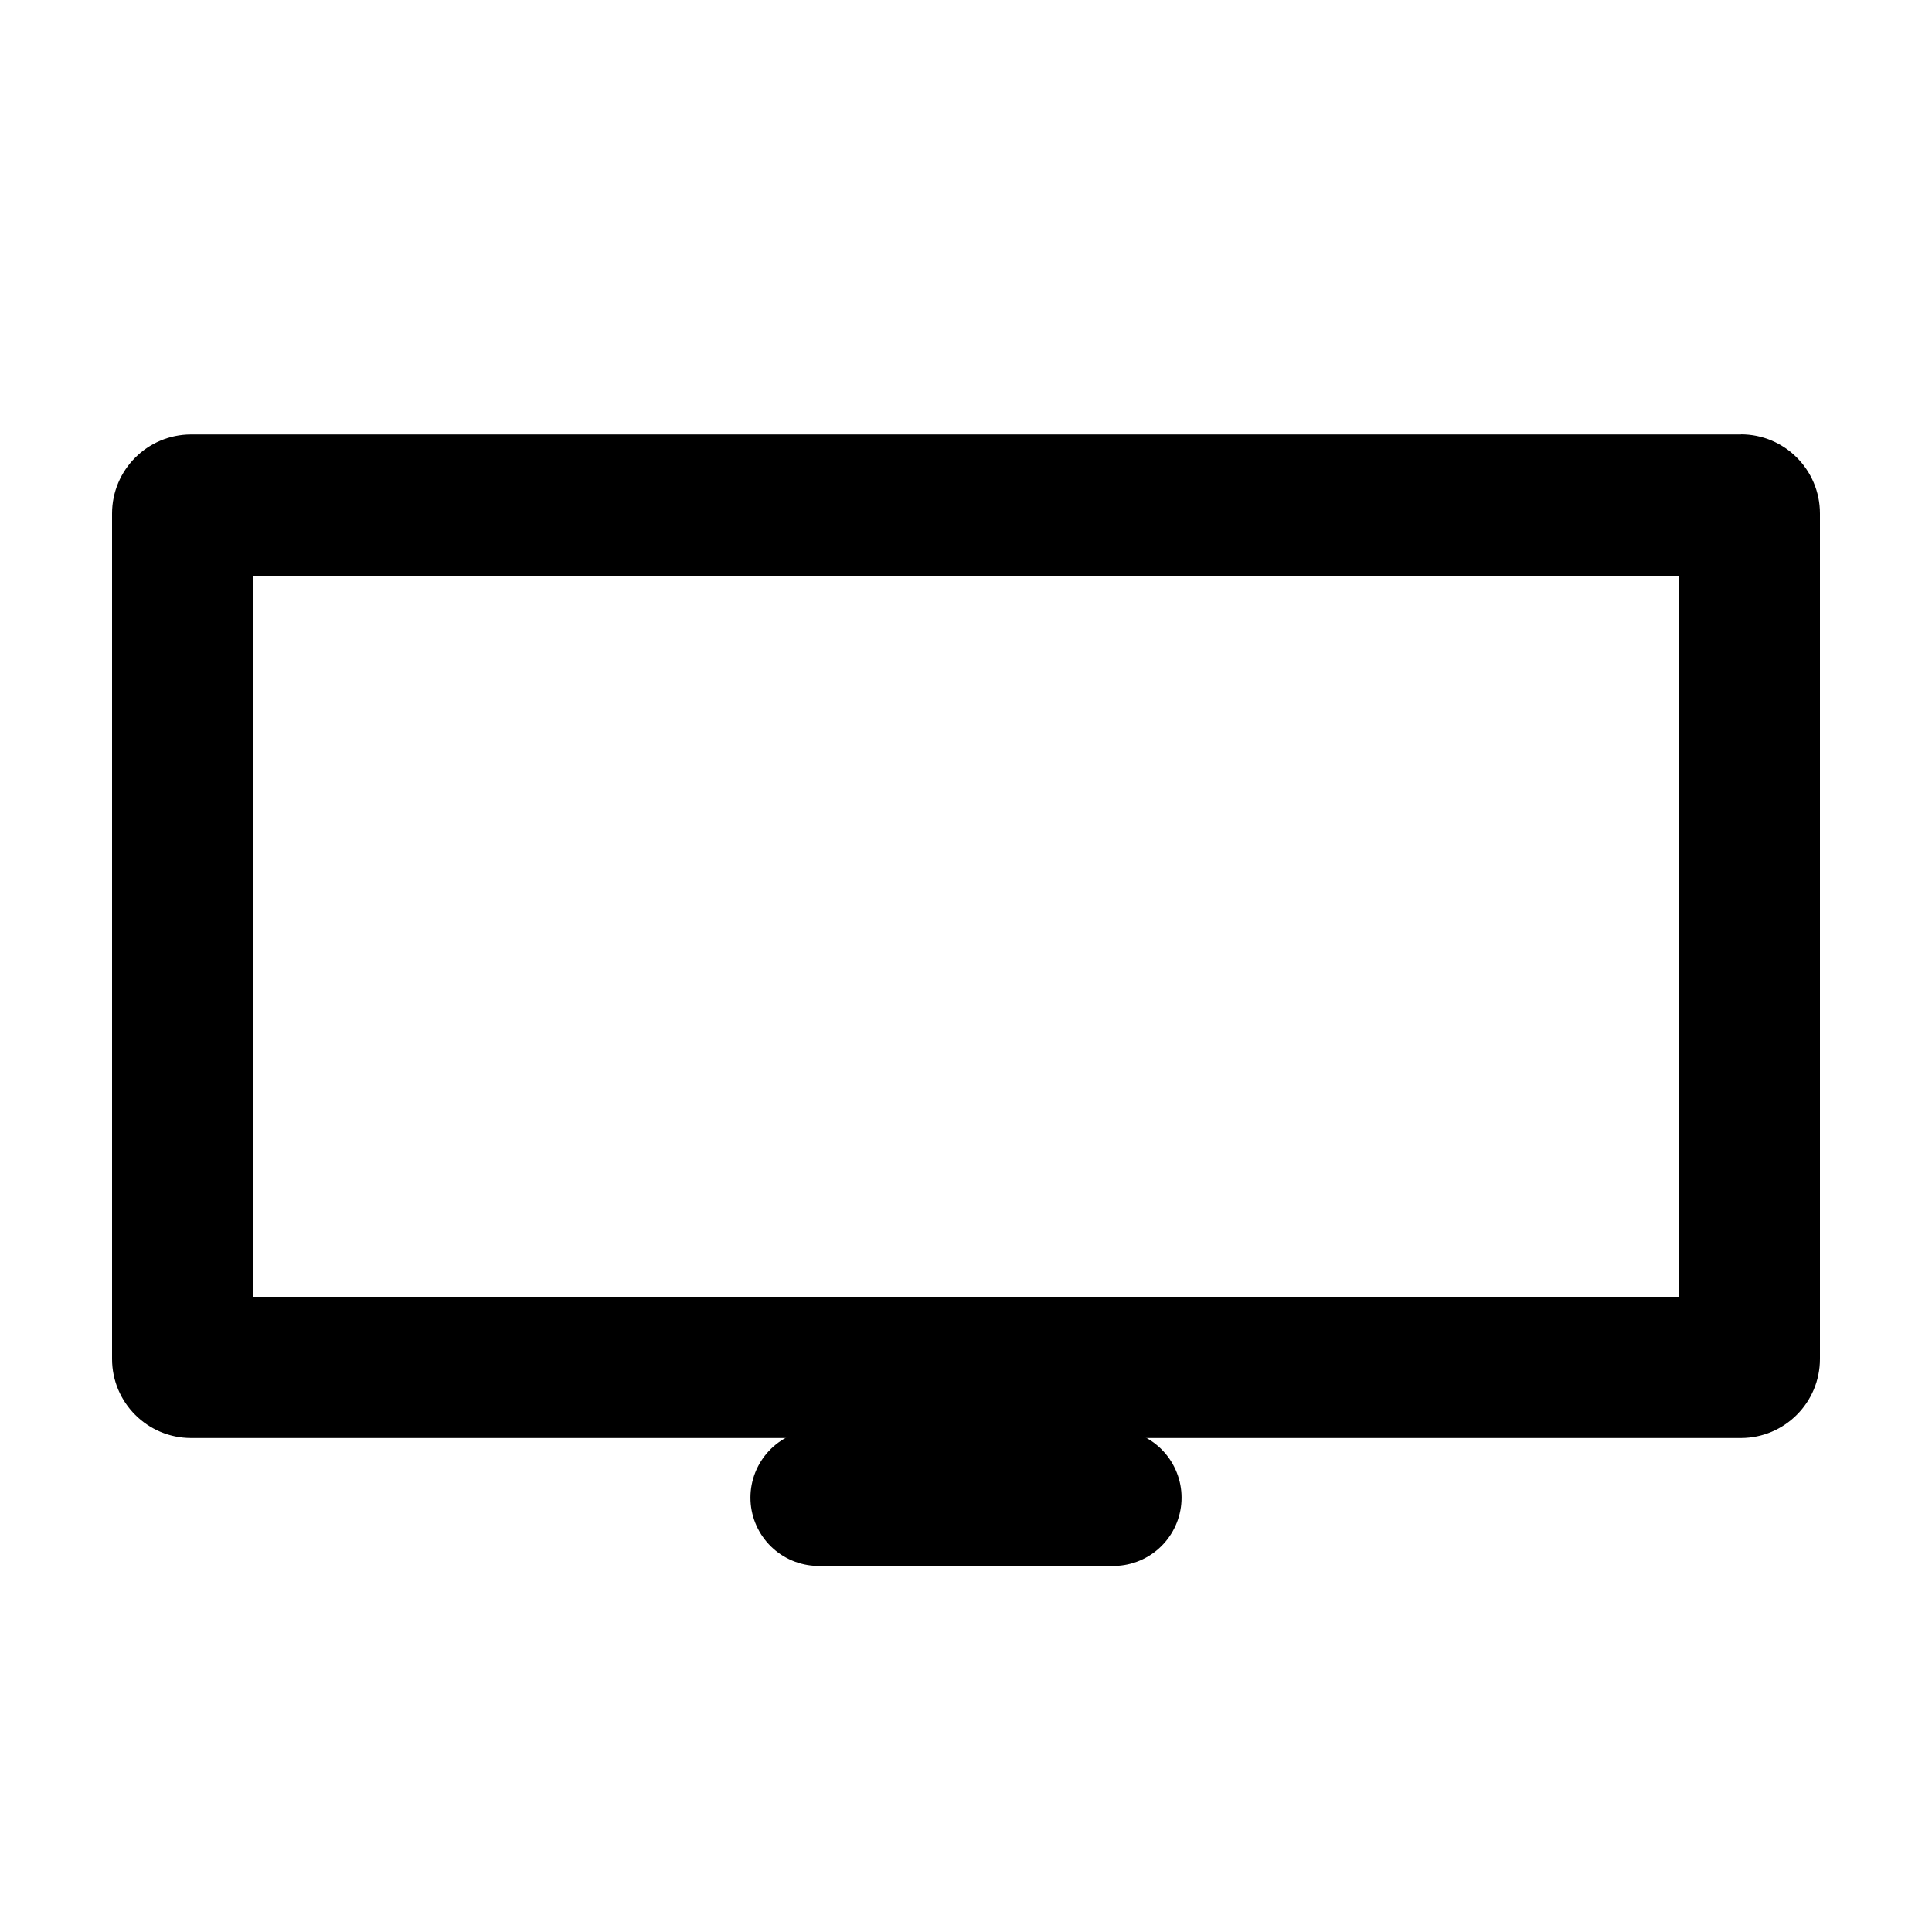
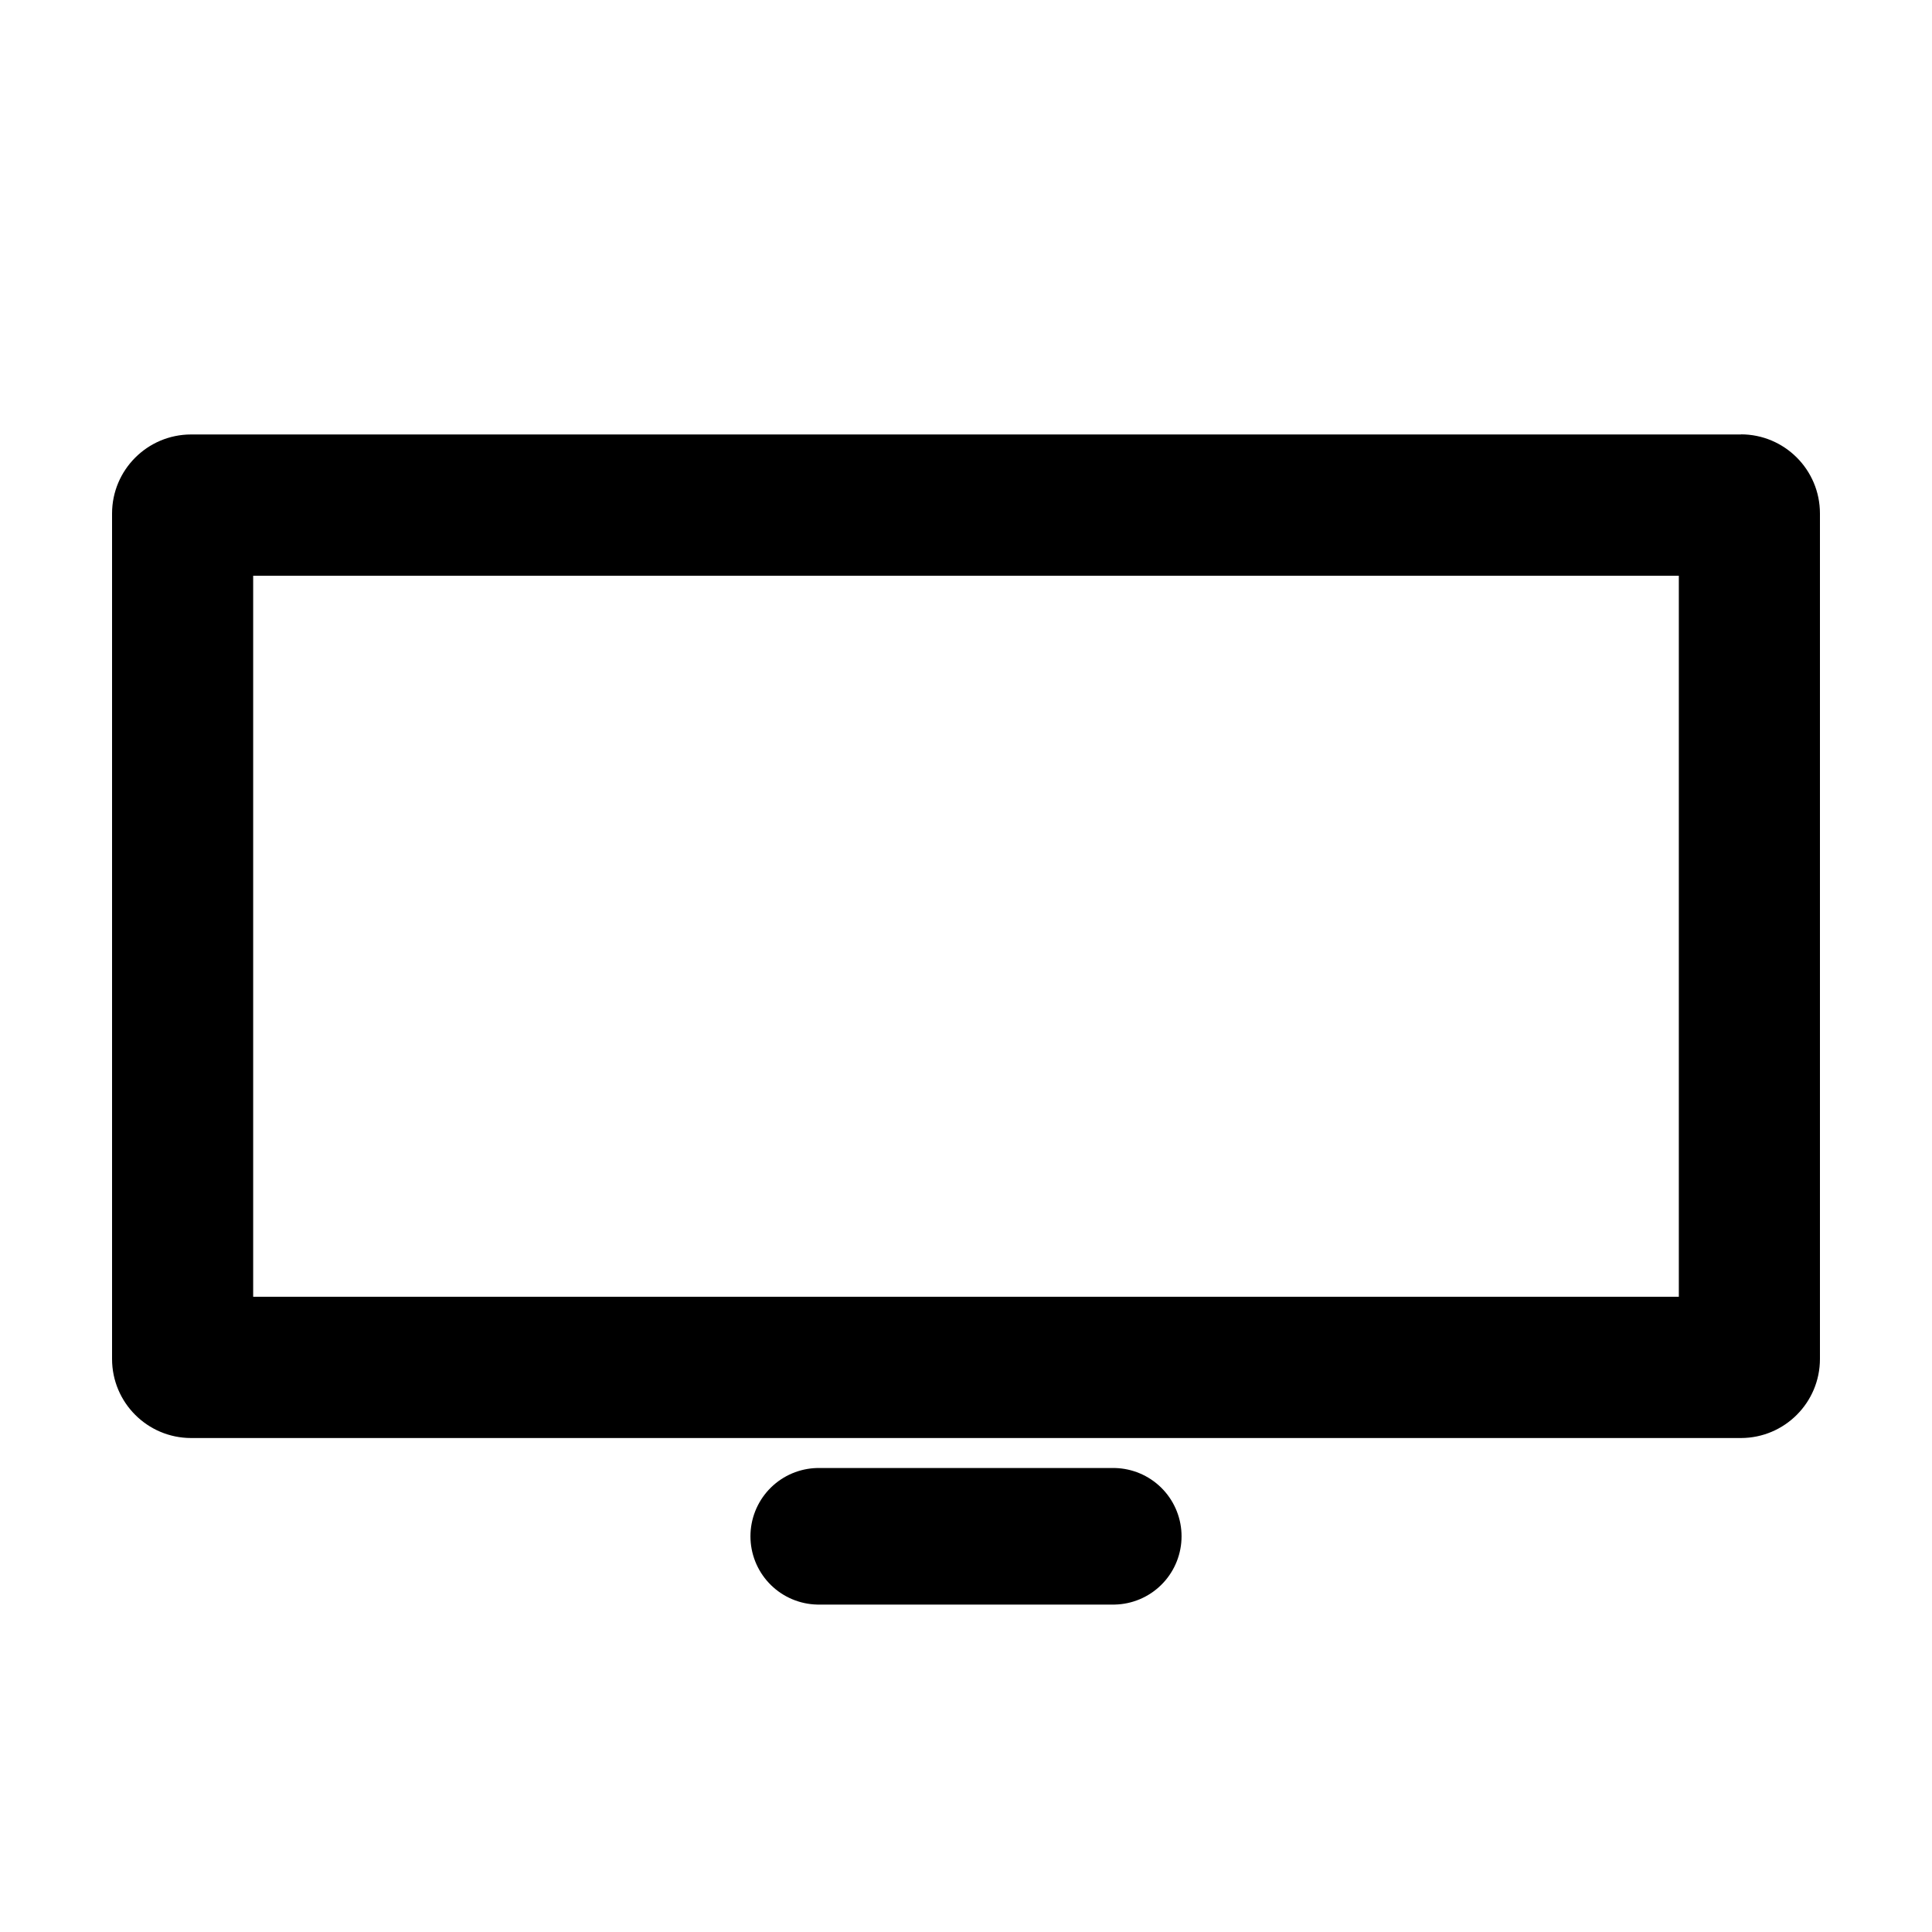
<svg xmlns="http://www.w3.org/2000/svg" id="Layer_1" data-name="Layer 1" viewBox="0 0 50 50">
  <g>
    <path d="M43.448,14.9V33.56H6.552V14.9h36.9m1.609-3.656H4.943A2.047,2.047,0,0,0,2.9,13.289V35.168a2.047,2.047,0,0,0,2.047,2.048H45.057A2.047,2.047,0,0,0,47.1,35.168V13.289a2.047,2.047,0,0,0-2.047-2.048Z" />
-     <line x1="21.189" y1="38.759" x2="28.811" y2="38.759" fill="none" stroke="#000" stroke-linecap="round" stroke-linejoin="round" stroke-width="3.535" />
+     <line x1="21.189" y1="39.759" x2="28.811" y2="39.759" fill="none" stroke="#000" stroke-linecap="round" stroke-linejoin="round" stroke-width="3.535" />
  </g>
</svg>
